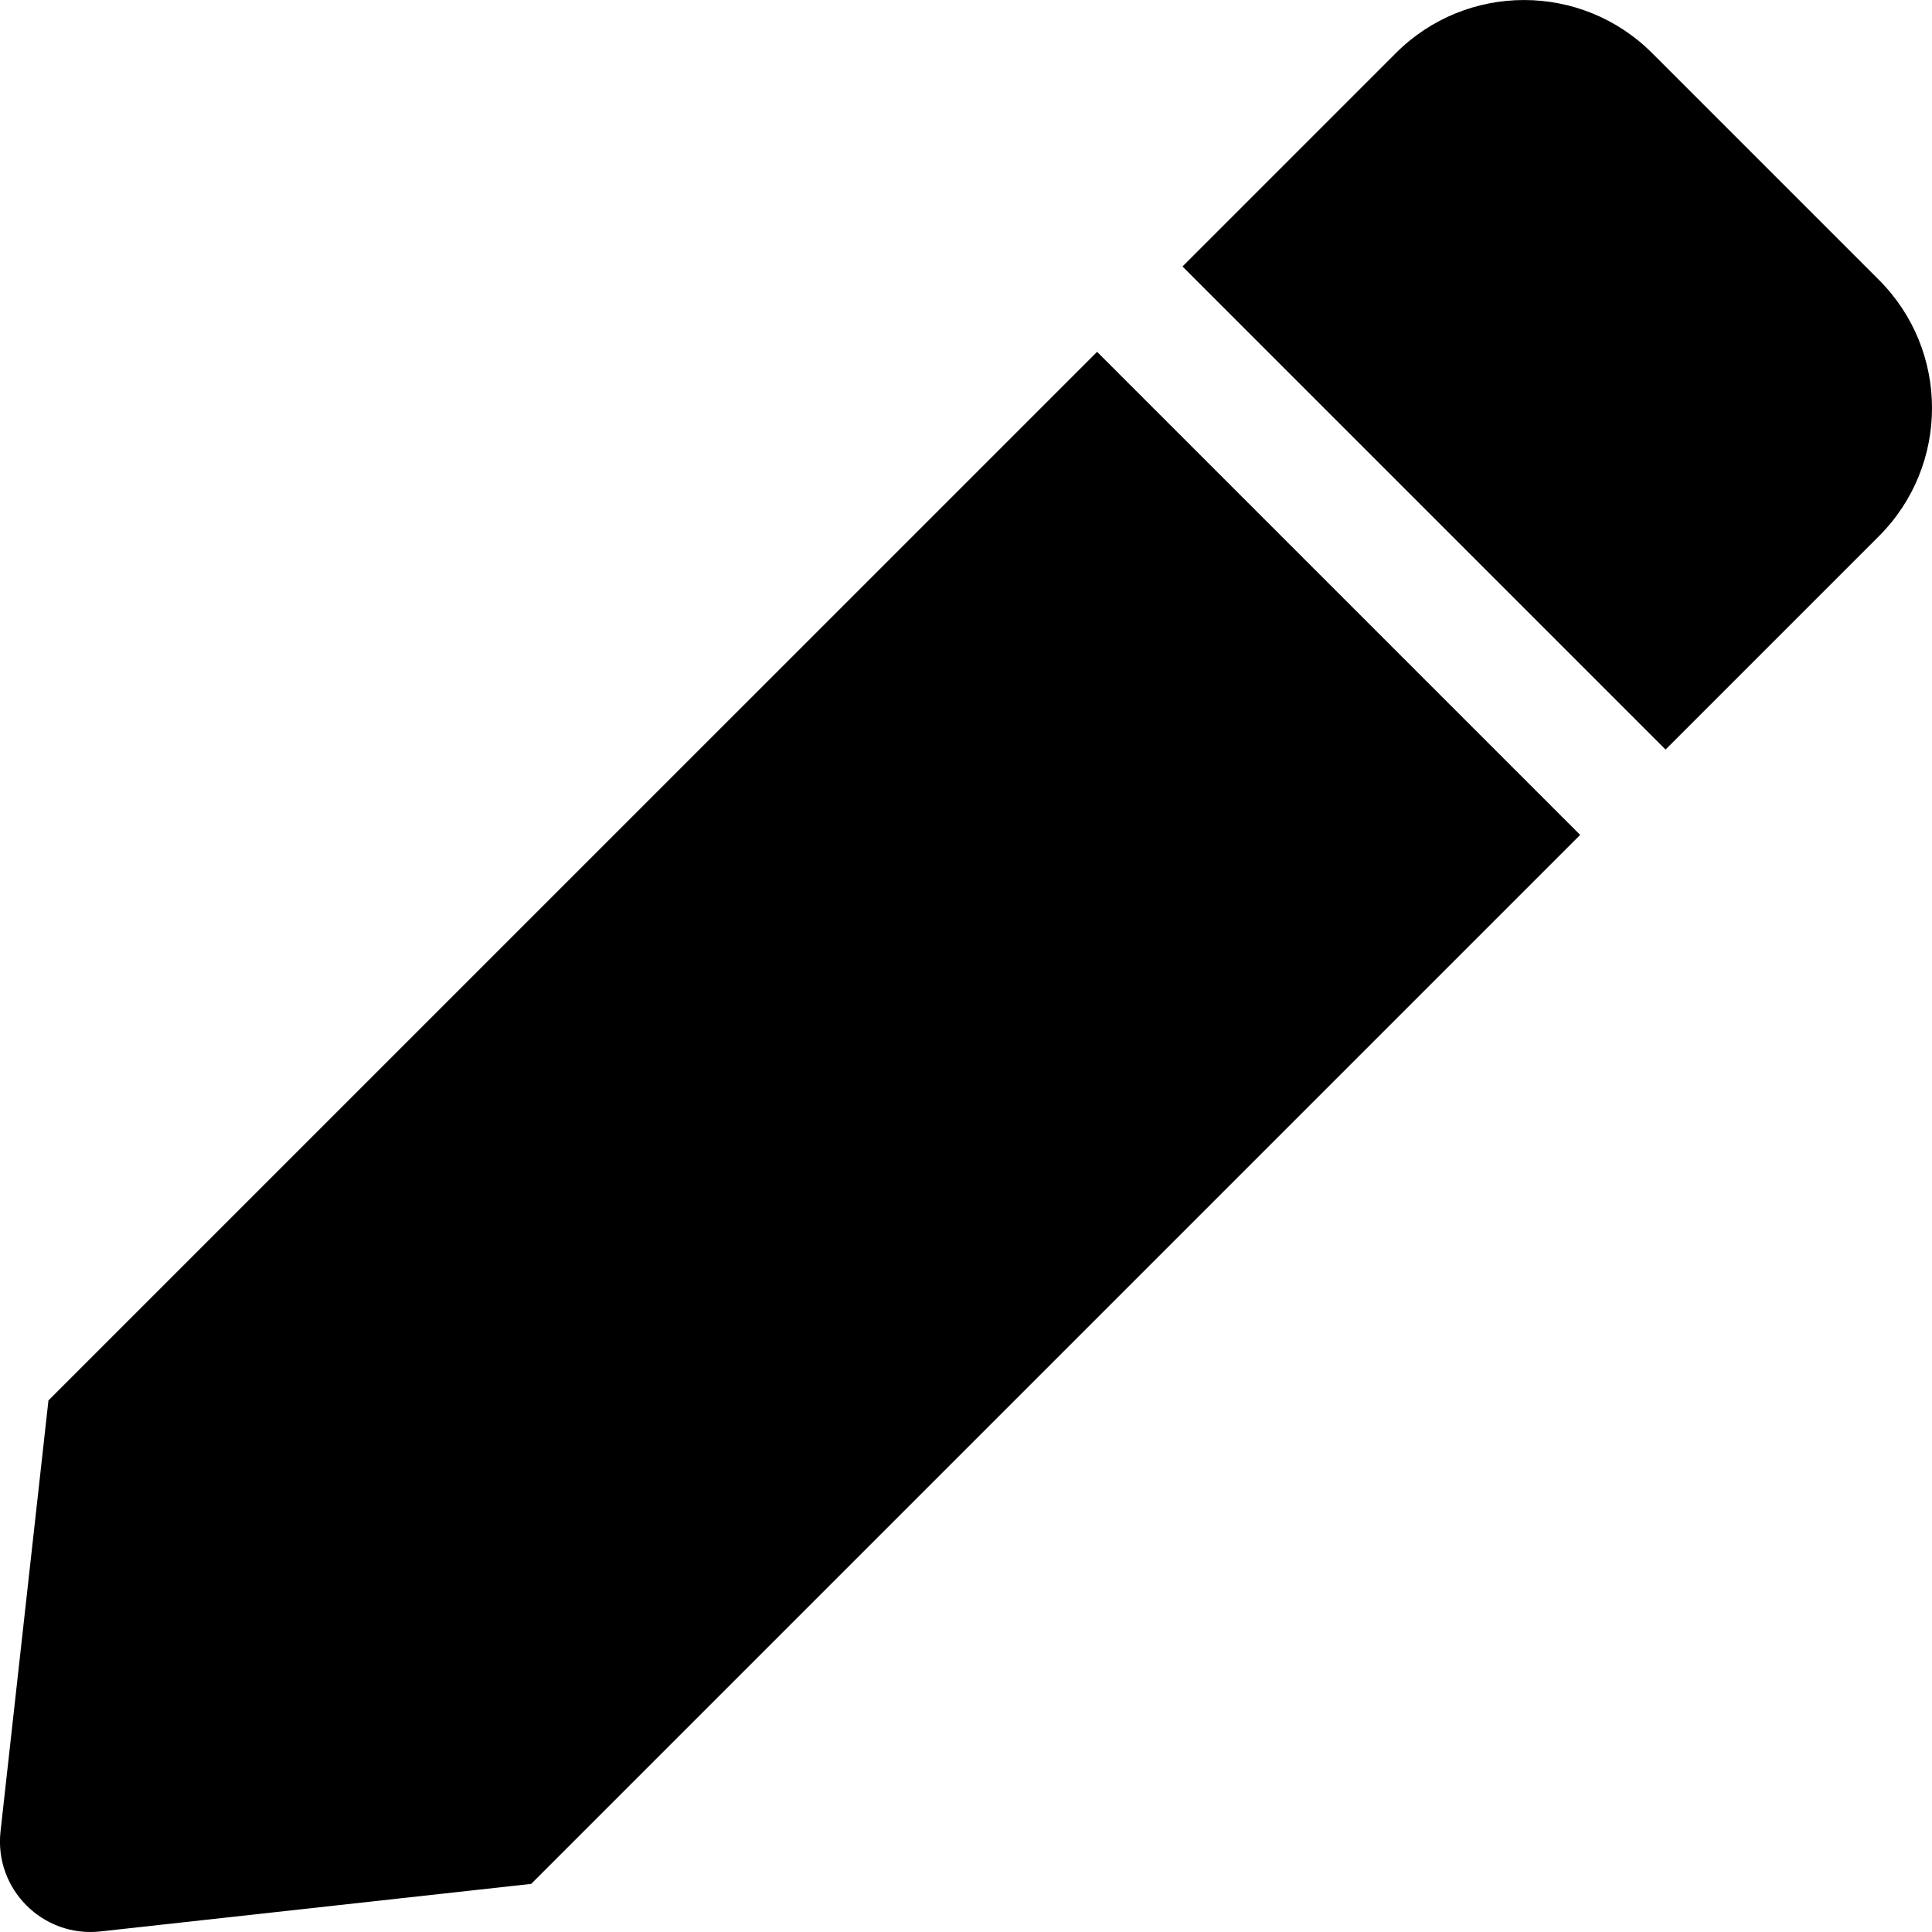
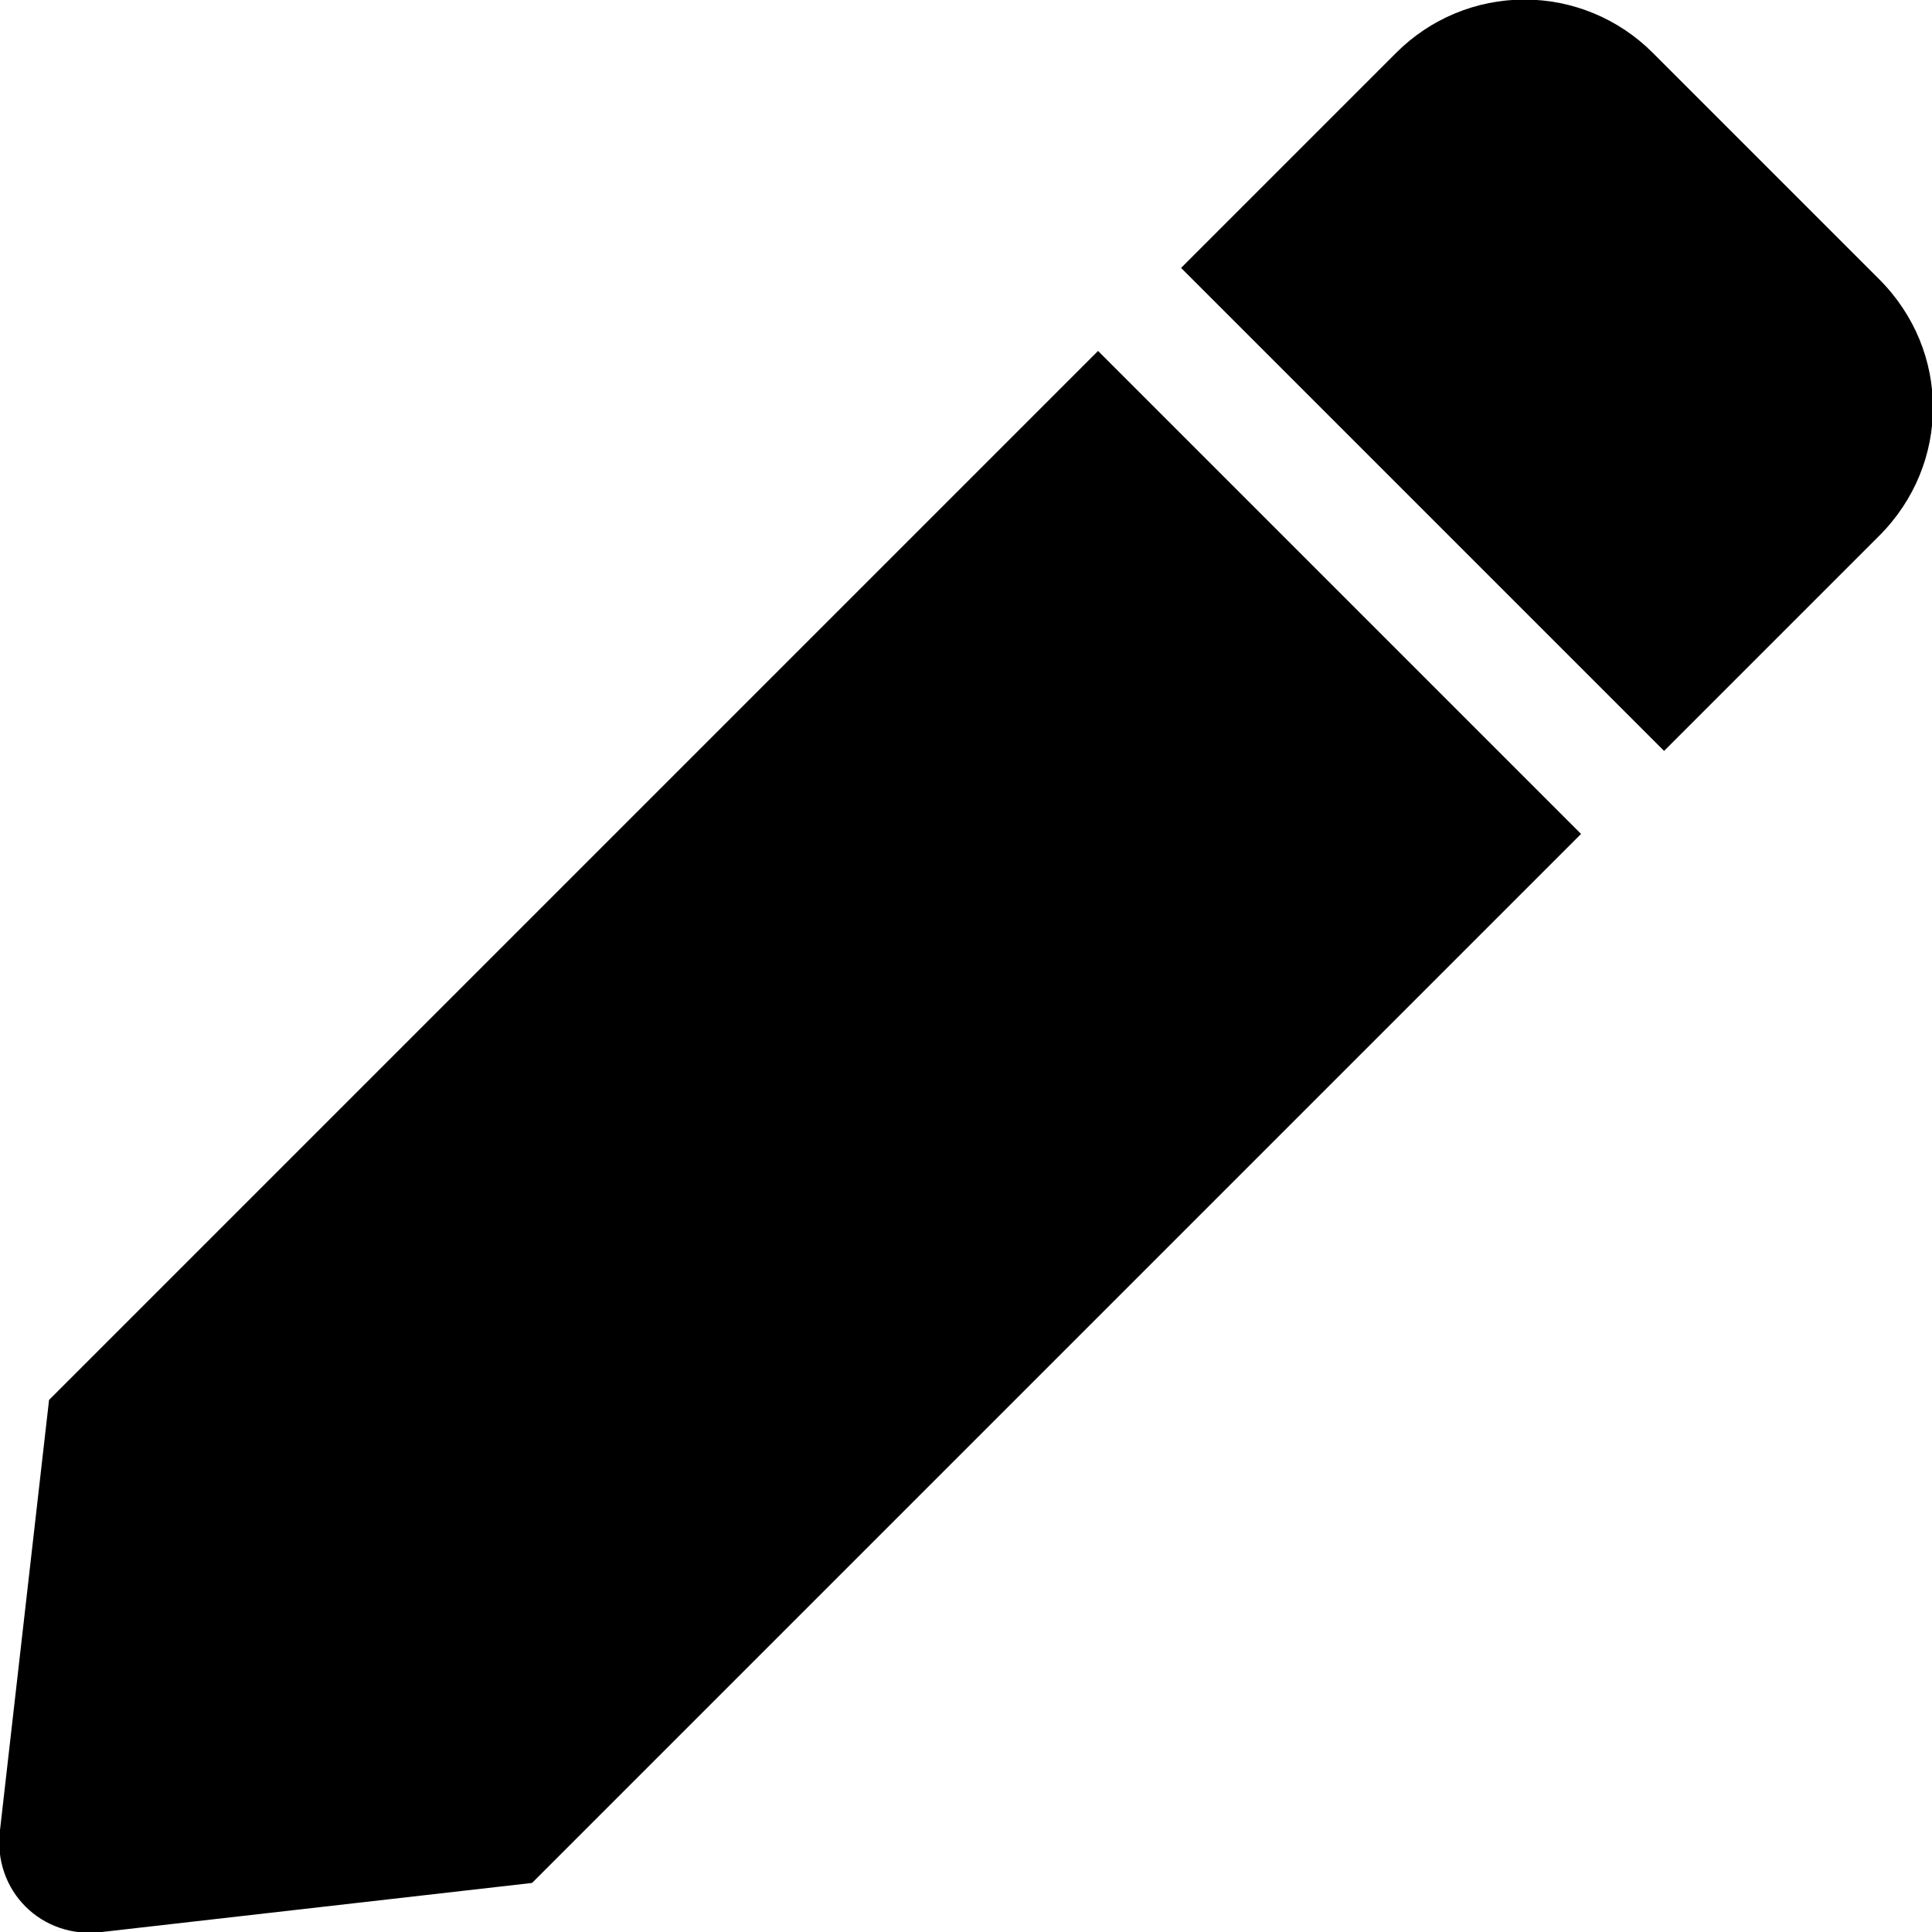
- <svg xmlns="http://www.w3.org/2000/svg" viewBox="0 0 512 512">
-   <path d="M290.74 93.24l128.02 128.02-277.99 277.99-114.14 12.6C11.35 513.54-1.56 500.62.14 485.34l12.7-114.22 277.9-277.88zm207.2-19.06l-60.11-60.11c-18.75-18.75-49.16-18.75-67.91 0l-56.55 56.55 128.02 128.02 56.55-56.55c18.75-18.76 18.75-49.16 0-67.91z" />
+ <svg xmlns="http://www.w3.org/2000/svg" viewBox="0 0 512 512" fill="currentColor">
+   <path d="M291 93l128 128-278 278-114 13c-16 2-29-11-27-27l13-114L291 93zm207-19l-60-60a48 48 0 00-68 0l-57 57 128 128 57-57c19-19 19-49 0-68z" />
</svg>
